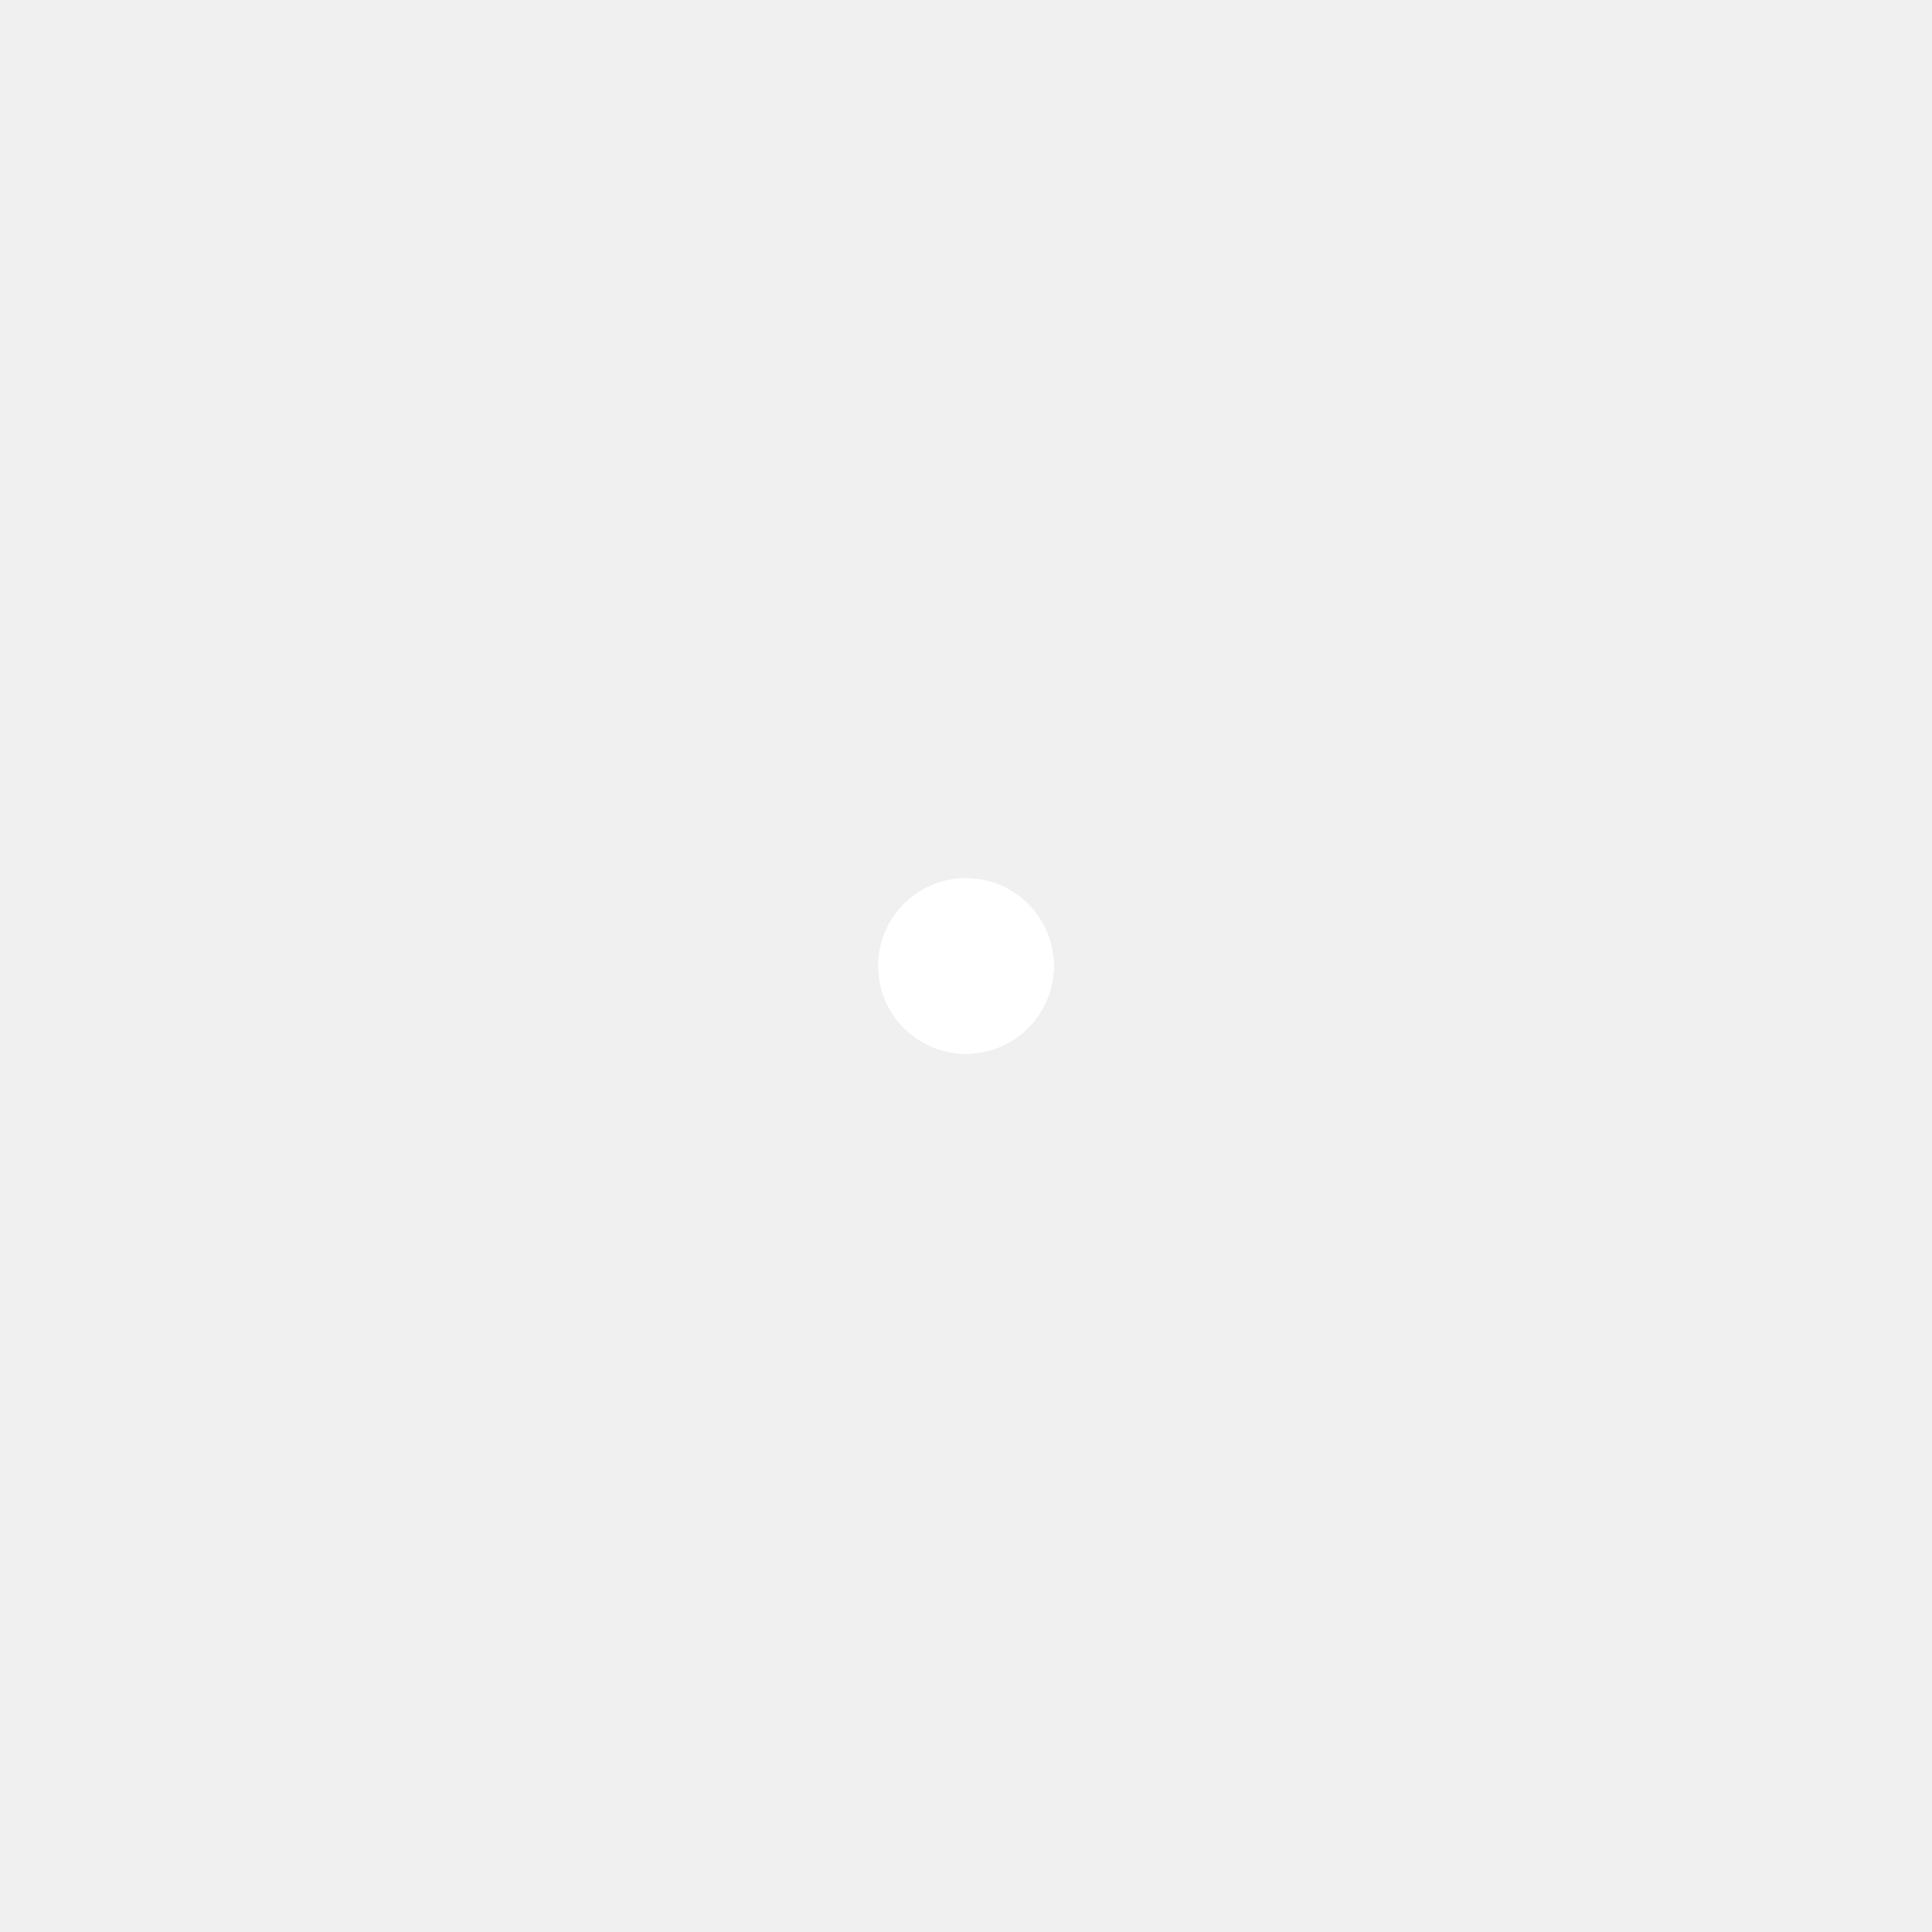
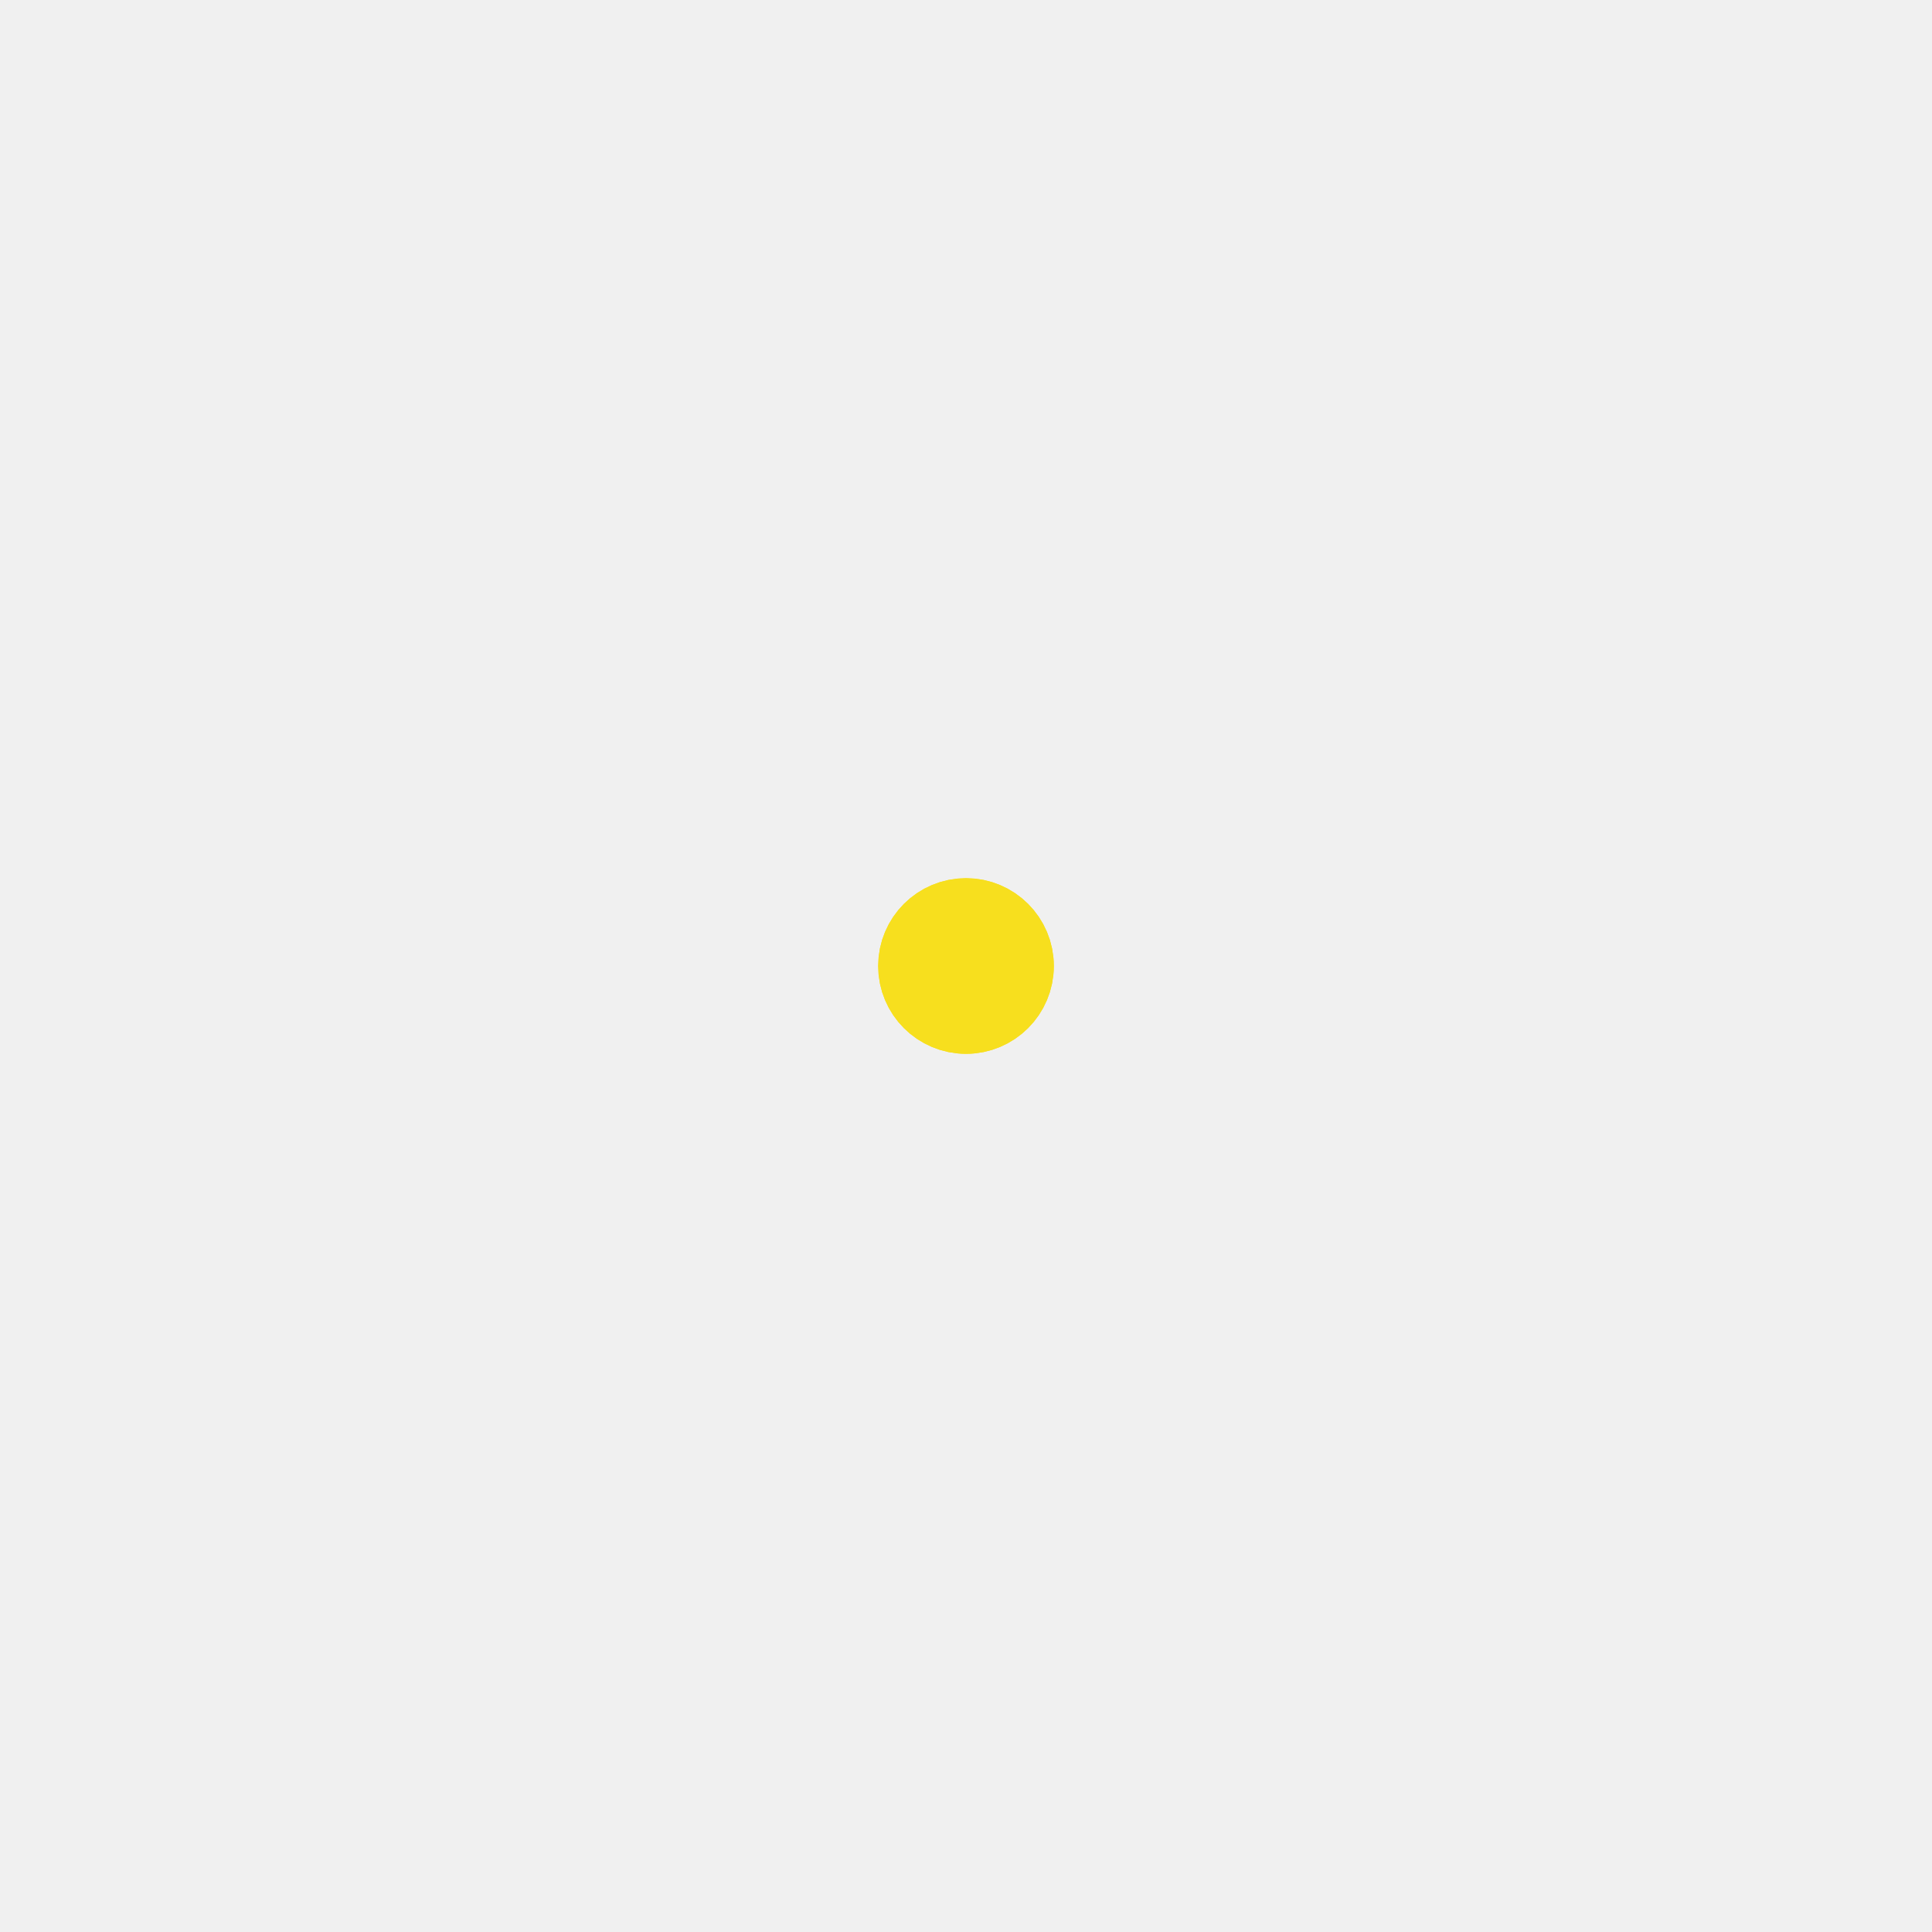
- <svg xmlns="http://www.w3.org/2000/svg" width="44" height="44" viewBox="0 0 44 44" stroke="#fff">
+ <svg xmlns="http://www.w3.org/2000/svg" width="44" height="44" viewBox="0 0 44 44" stroke="#f7df1e">
  <g fill="none" fill-rule="evenodd" stroke-width="2">
    <circle cx="22" cy="22" r="1">
      <animate attributeName="r" begin="0s" dur="1.8s" values="1; 20" calcMode="spline" keyTimes="0; 1" keySplines="0.165, 0.84, 0.44, 1" repeatCount="indefinite" />
      <animate attributeName="stroke-opacity" begin="0s" dur="1.8s" values="1; 0" calcMode="spline" keyTimes="0; 1" keySplines="0.3, 0.61, 0.355, 1" repeatCount="indefinite" />
    </circle>
    <circle cx="22" cy="22" r="1">
      <animate attributeName="r" begin="-0.9s" dur="1.8s" values="1; 20" calcMode="spline" keyTimes="0; 1" keySplines="0.165, 0.84, 0.44, 1" repeatCount="indefinite" />
      <animate attributeName="stroke-opacity" begin="-0.9s" dur="1.8s" values="1; 0" calcMode="spline" keyTimes="0; 1" keySplines="0.3, 0.61, 0.355, 1" repeatCount="indefinite" />
    </circle>
  </g>
</svg>
